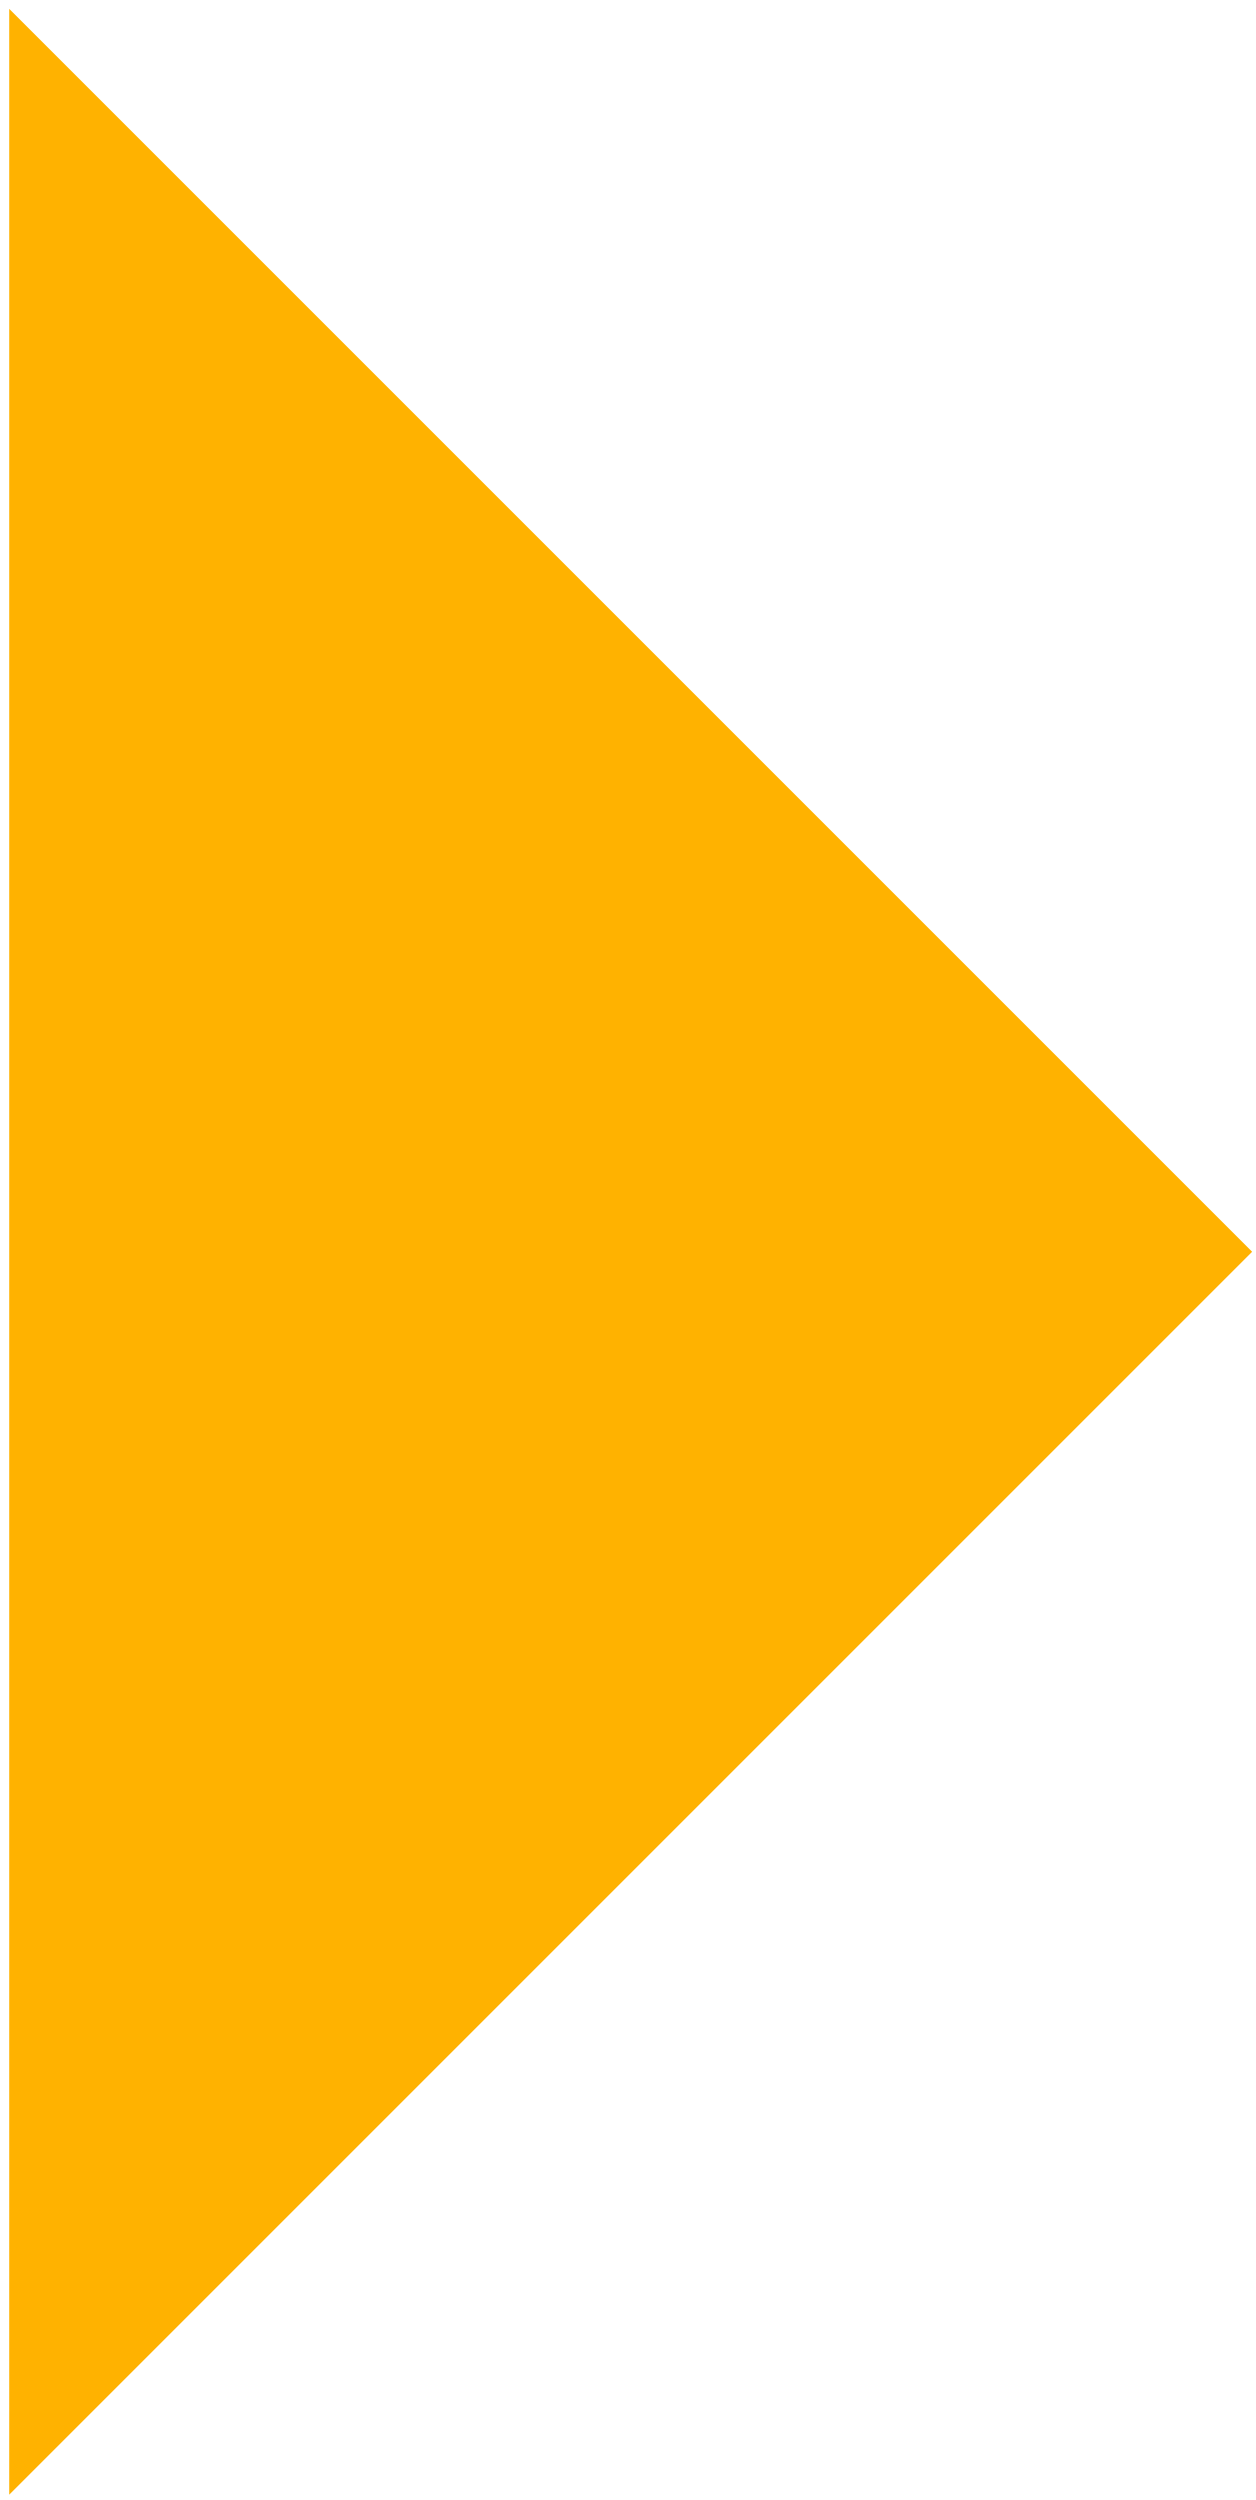
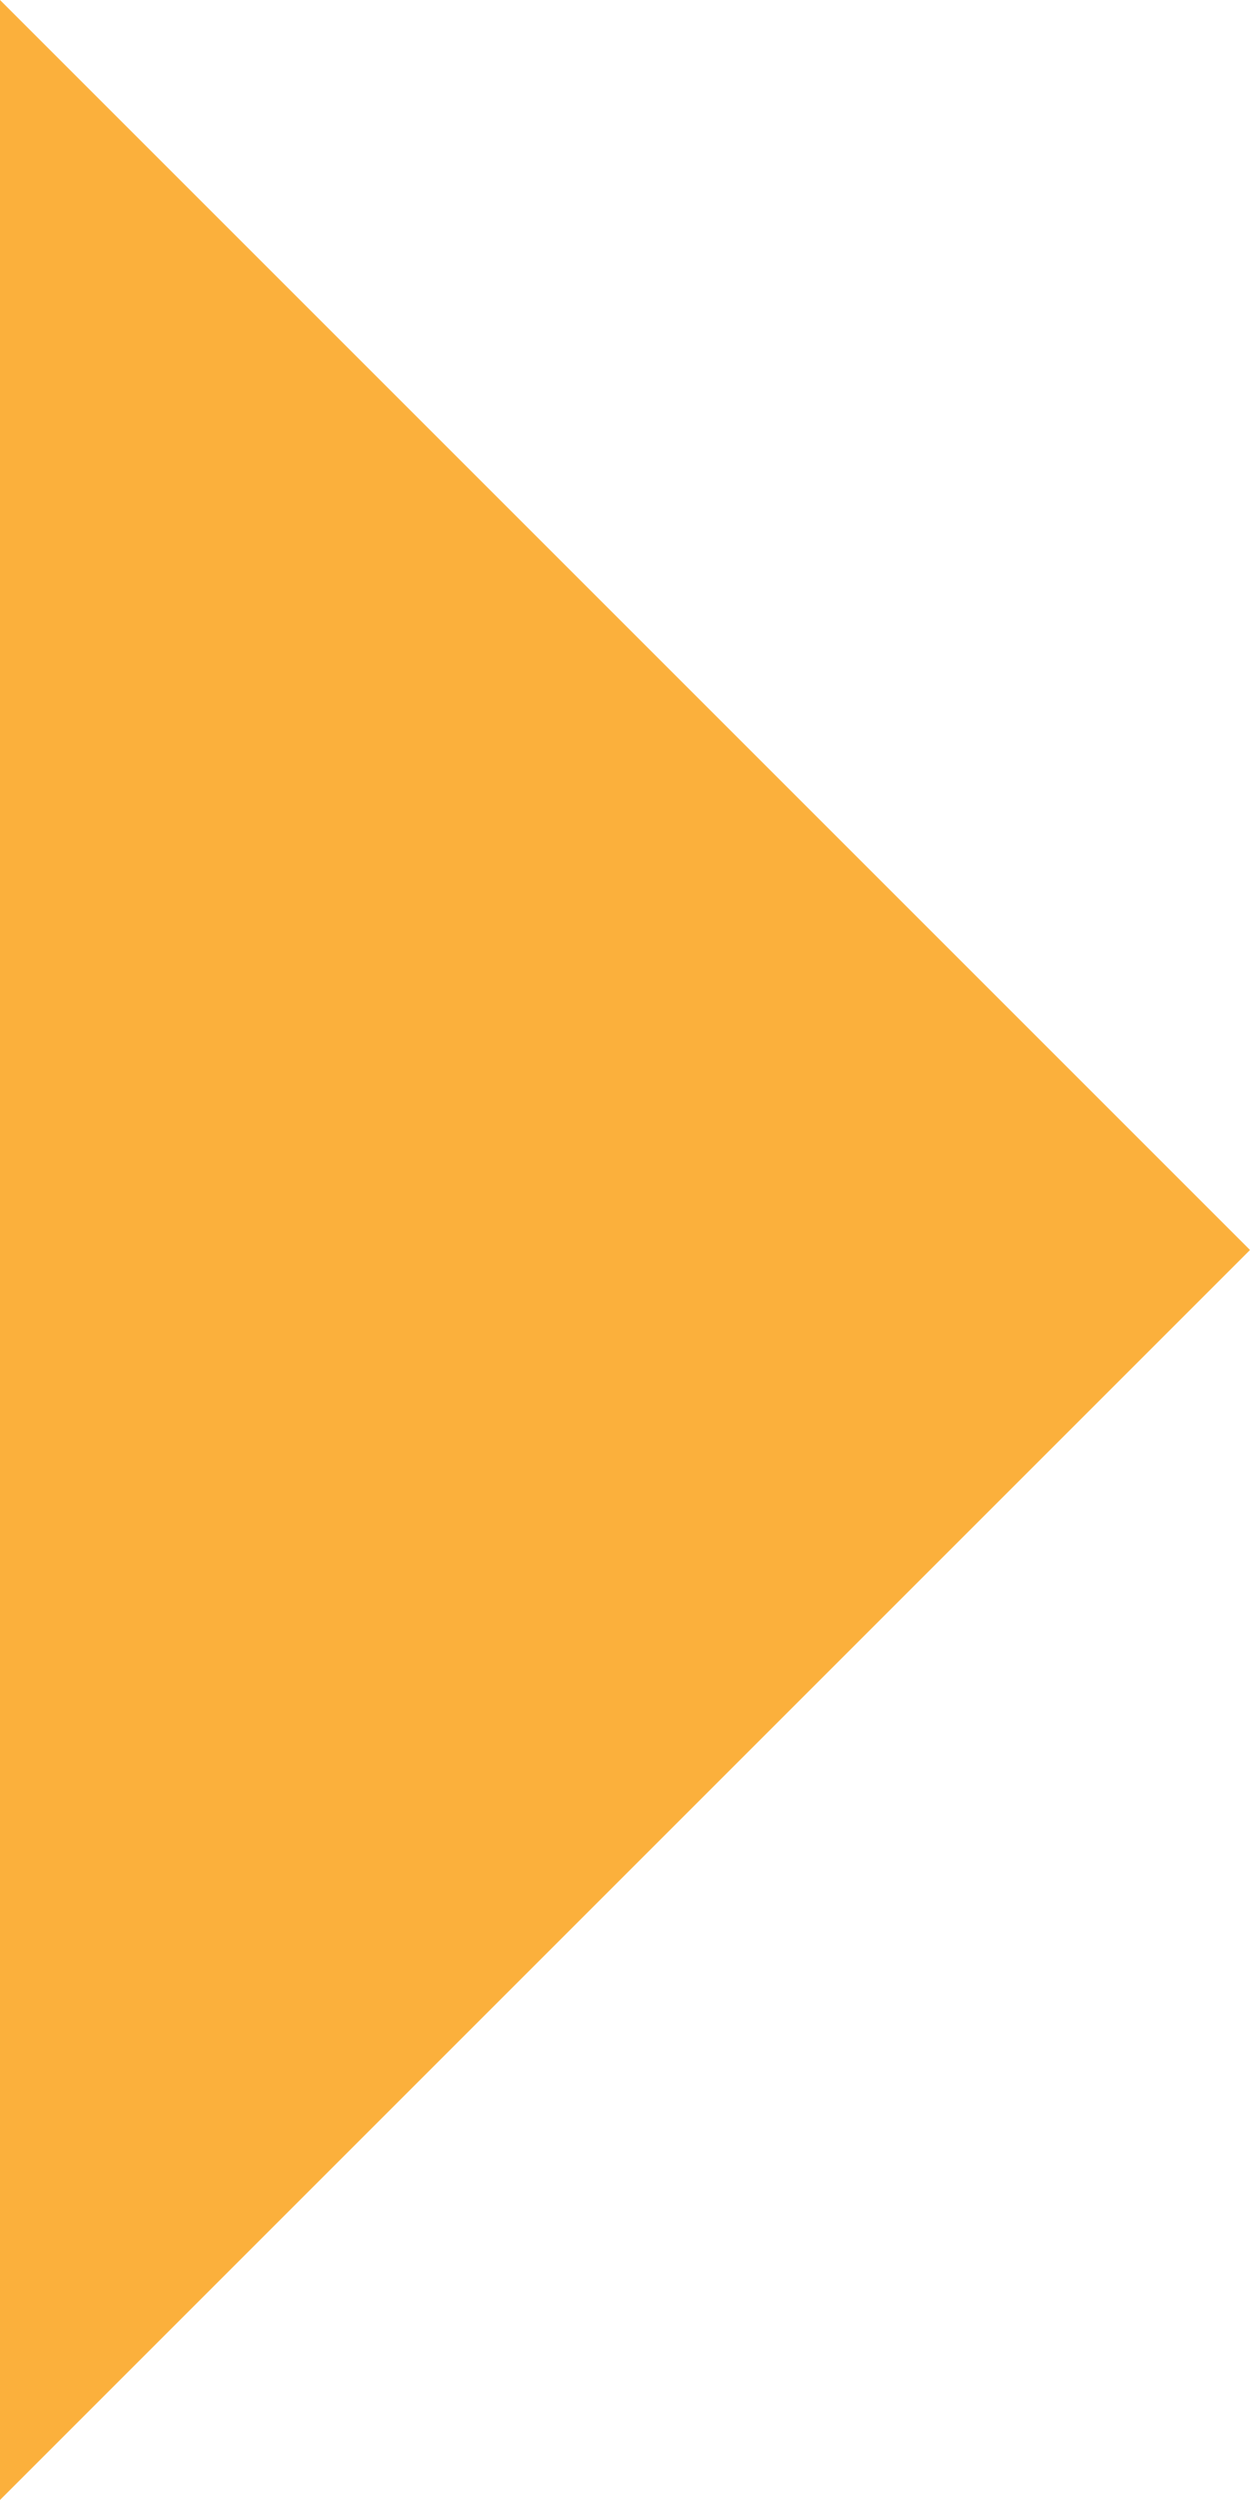
- <svg xmlns="http://www.w3.org/2000/svg" width="125px" height="249px" viewBox="0 0 125 249" version="1.1">
+ <svg xmlns="http://www.w3.org/2000/svg" width="125px" height="250px" viewBox="0 0 125 250" version="1.1">
  <g id="Page-1" stroke="none" stroke-width="1" fill="none" fill-rule="evenodd">
-     <polygon id="Path" fill="#FFB200" points="0.918 0.883 124.711 124.676 0.918 248.469" />
+     <polygon id="Path" fill="#FBB03C" fill-rule="nonzero" points="0 0 125 125 0 250" />
  </g>
</svg>
